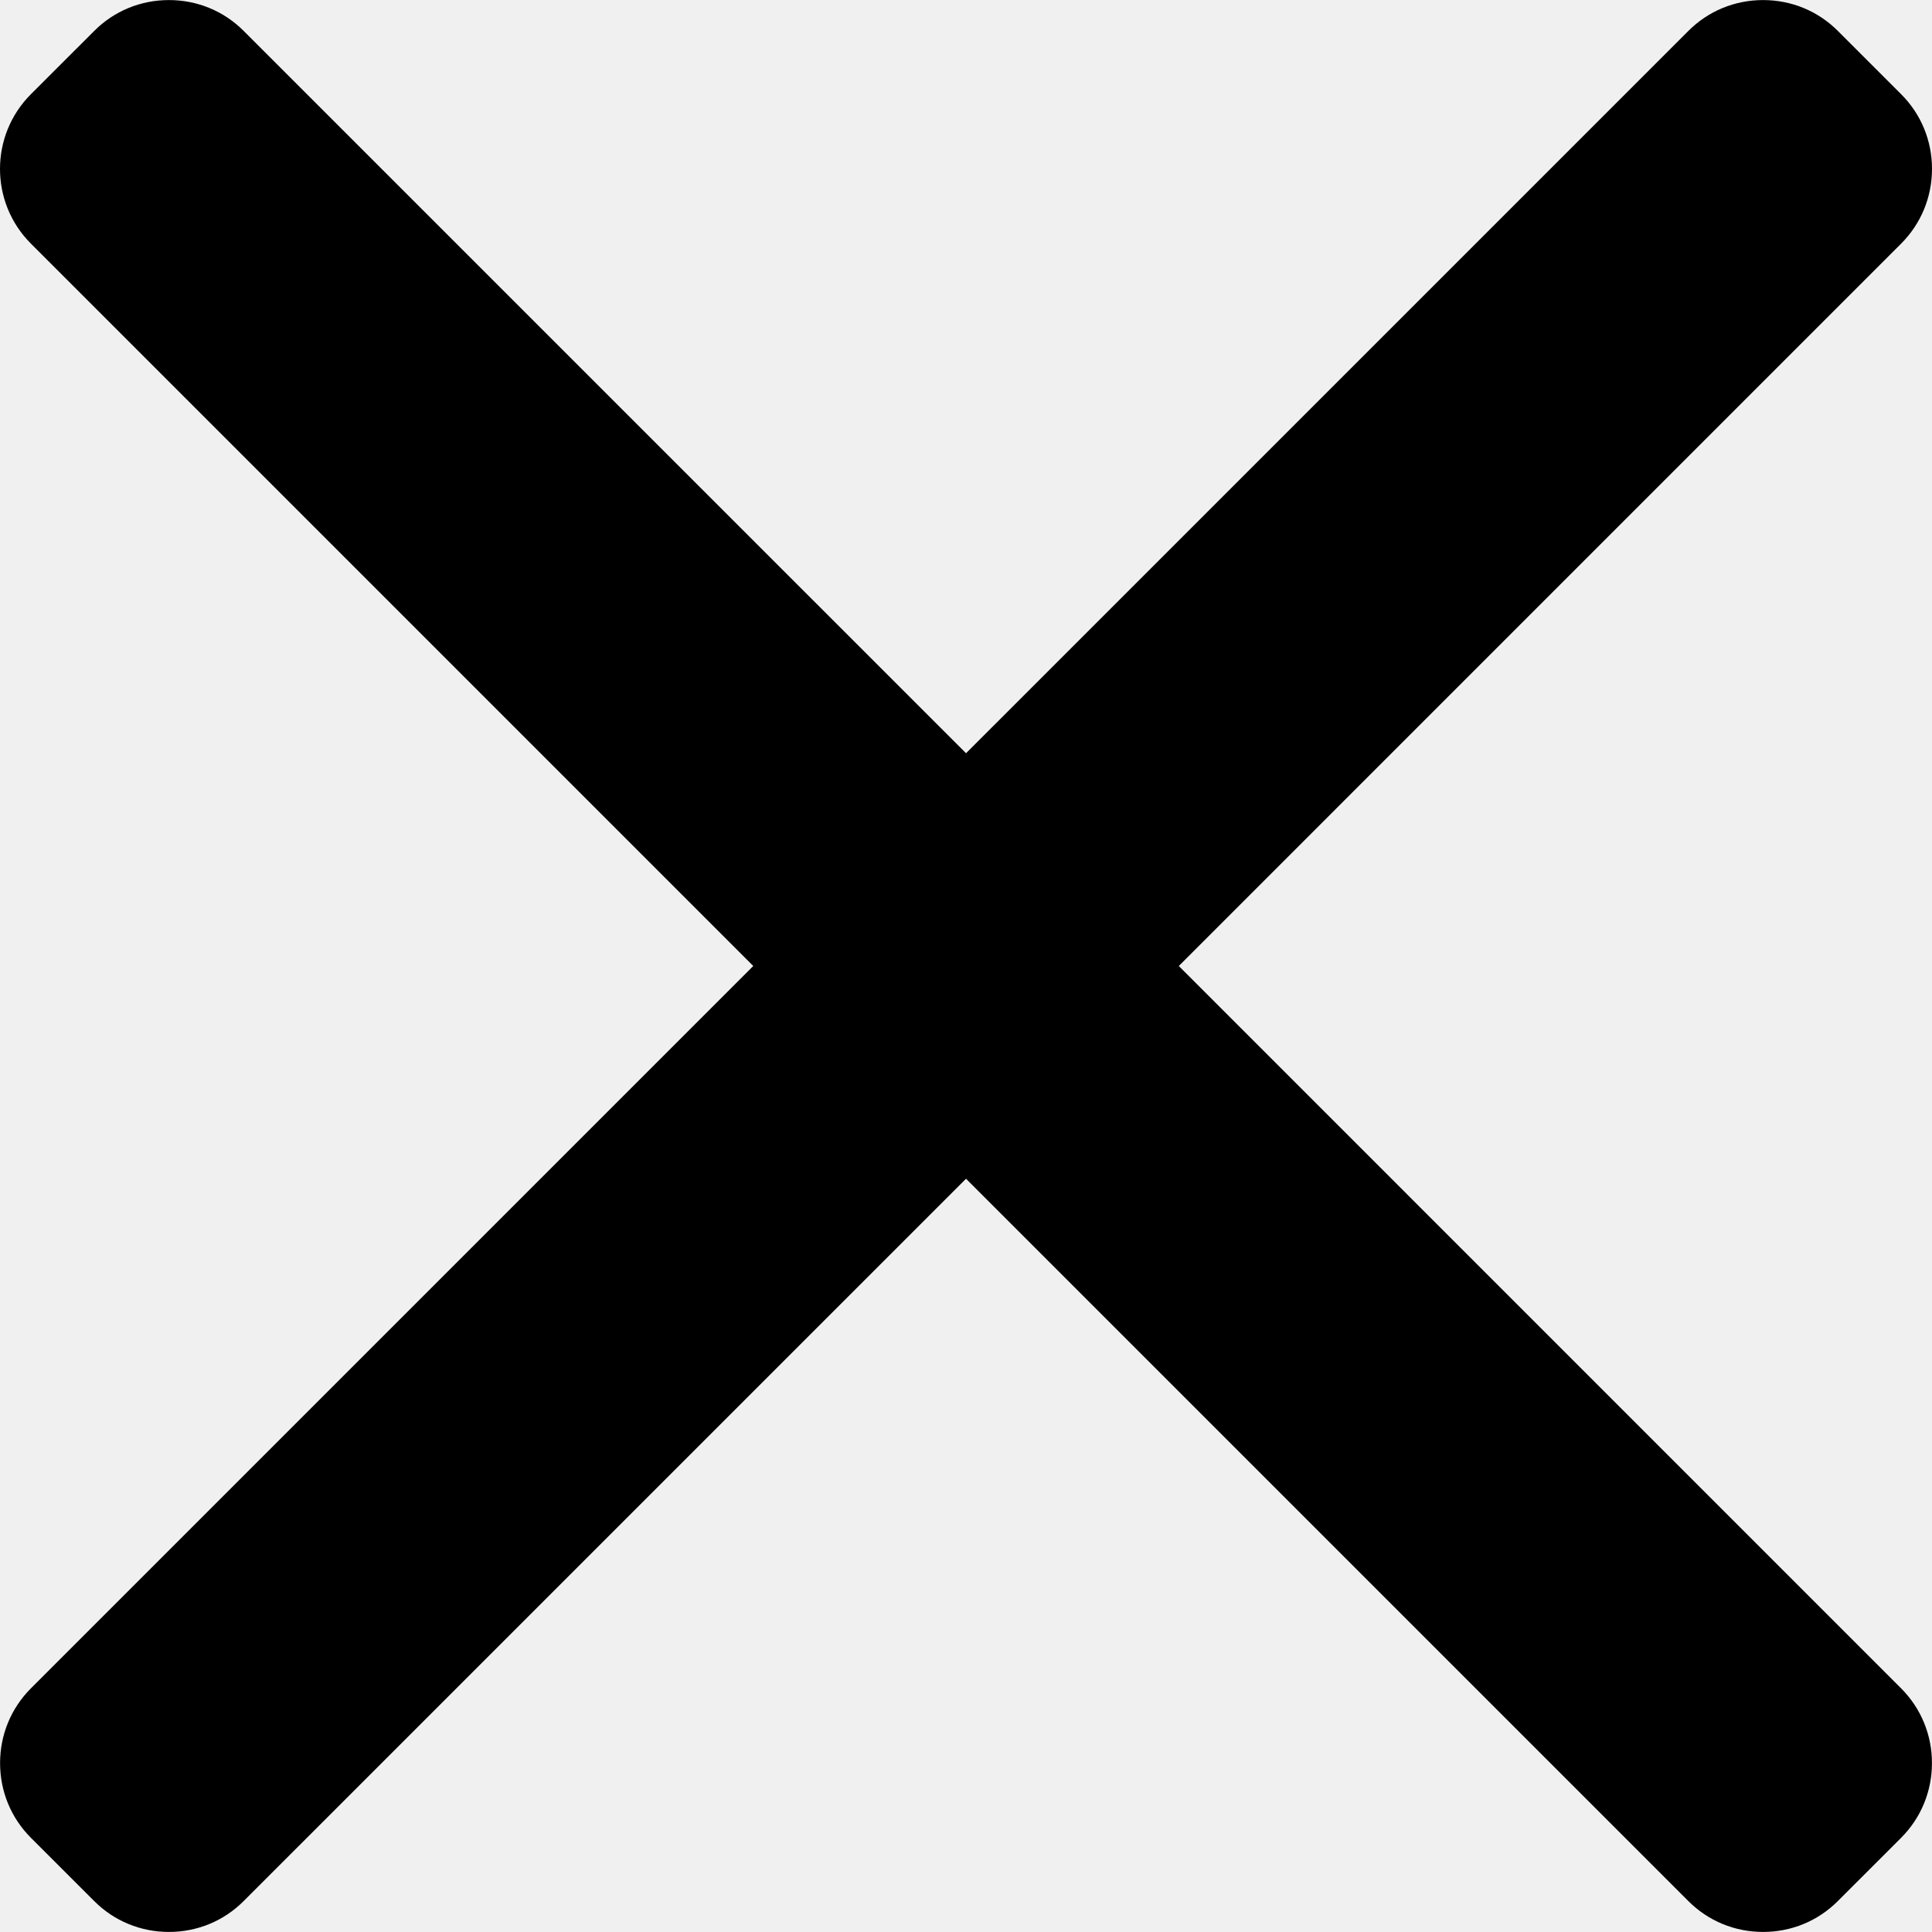
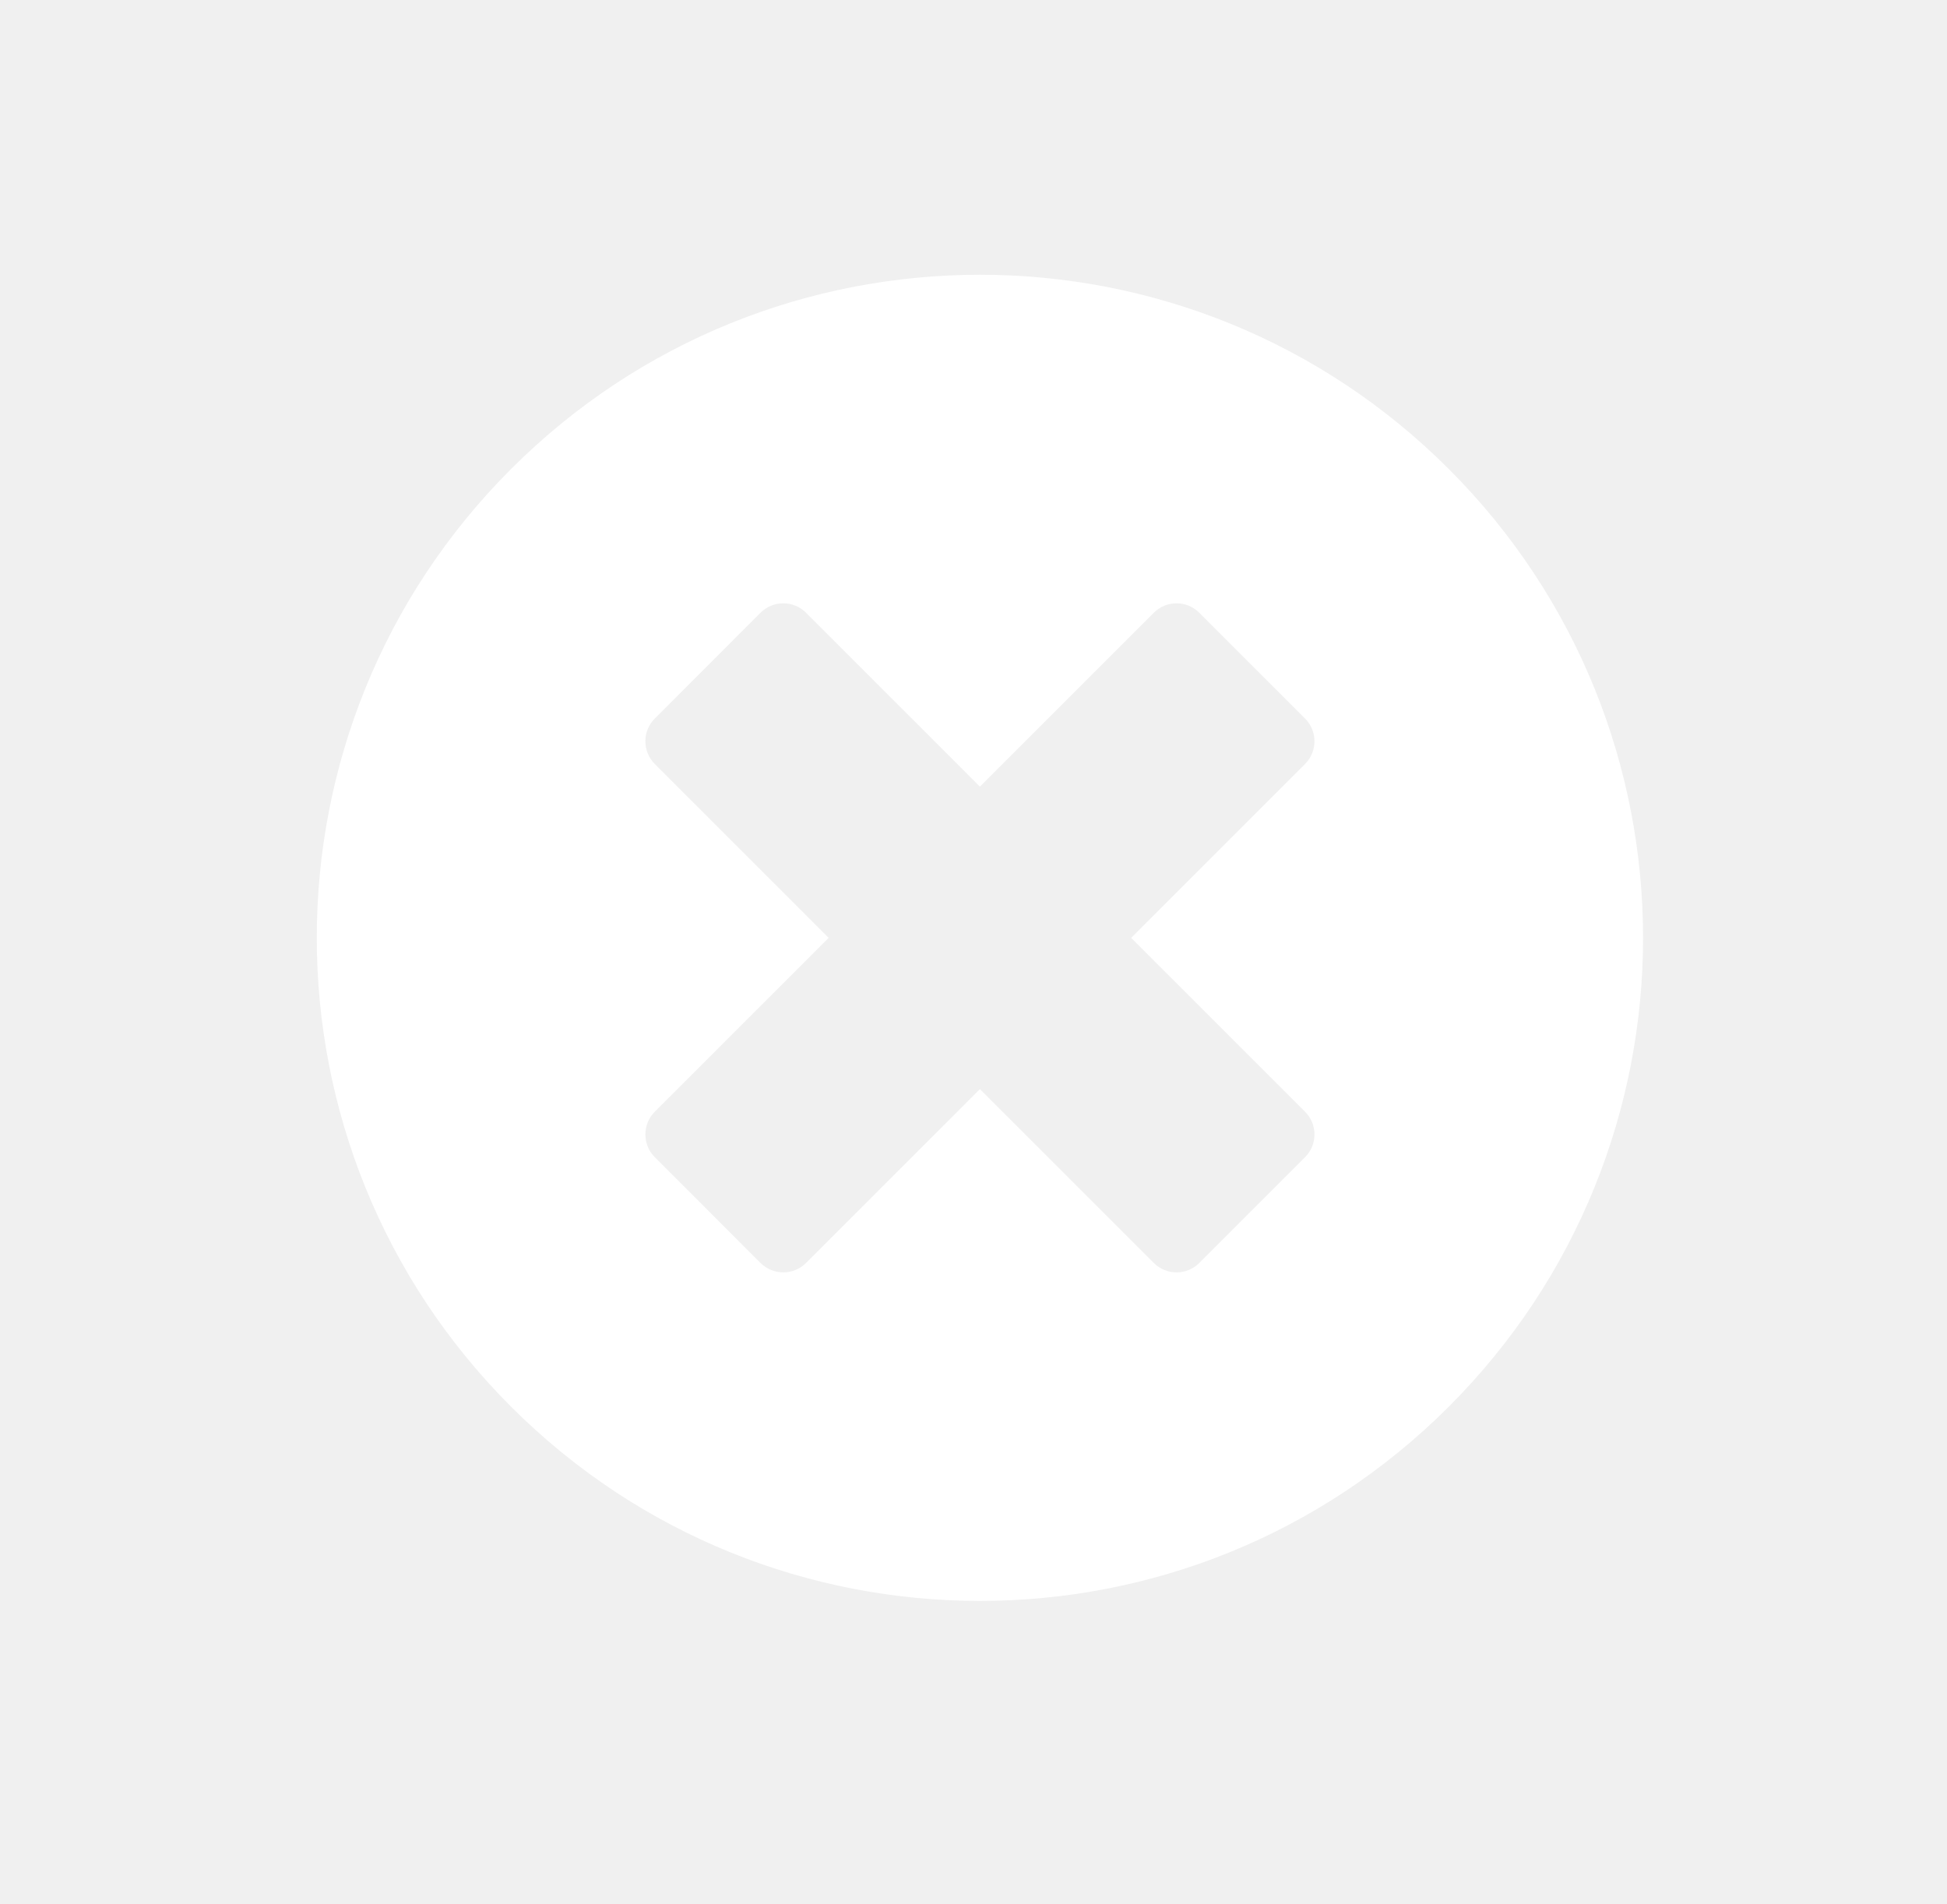
- <svg xmlns="http://www.w3.org/2000/svg" version="1.1" id="Layer_1" x="0px" y="0px" viewBox="0 0 492 492" style="enable-background:new 0 0 492 492;" xml:space="preserve">
-   <g>
-     <g>
-       <path d="M300.188,246L484.14,62.04c5.06-5.064,7.852-11.82,7.86-19.024c0-7.208-2.792-13.972-7.86-19.028L468.02,7.872    c-5.068-5.076-11.824-7.856-19.036-7.856c-7.2,0-13.956,2.78-19.024,7.856L246.008,191.82L62.048,7.872    c-5.06-5.076-11.82-7.856-19.028-7.856c-7.2,0-13.96,2.78-19.02,7.856L7.872,23.988c-10.496,10.496-10.496,27.568,0,38.052    L191.828,246L7.872,429.952c-5.064,5.072-7.852,11.828-7.852,19.032c0,7.204,2.788,13.96,7.852,19.028l16.124,16.116    c5.06,5.072,11.824,7.856,19.02,7.856c7.208,0,13.968-2.784,19.028-7.856l183.96-183.952l183.952,183.952    c5.068,5.072,11.824,7.856,19.024,7.856h0.008c7.204,0,13.96-2.784,19.028-7.856l16.12-16.116    c5.06-5.064,7.852-11.824,7.852-19.028c0-7.204-2.792-13.96-7.852-19.028L300.188,246z" />
-     </g>
-   </g>
-   <g>
- </g>
-   <g>
- </g>
-   <g>
- </g>
-   <g>
- </g>
-   <g>
- </g>
-   <g>
- </g>
-   <g>
- </g>
-   <g>
- </g>
-   <g>
- </g>
-   <g>
- </g>
-   <g>
- </g>
-   <g>
- </g>
-   <g>
- </g>
-   <g>
- </g>
-   <g>
- </g>
+ <svg xmlns="http://www.w3.org/2000/svg" width="45" height="44" viewBox="0 0 45 44" fill="none">
+   <path d="M33.485 10.841C27.499 4.854 17.798 4.854 11.812 10.841C5.825 16.827 5.825 26.528 11.812 32.515C17.798 38.501 27.499 38.501 33.485 32.515C39.472 26.528 39.472 16.827 33.485 10.841ZM27.717 29.194C27.429 29.482 26.957 29.482 26.669 29.194L22.648 25.174L18.628 29.194C18.34 29.482 17.868 29.482 17.579 29.194L15.133 26.747C14.844 26.458 14.844 25.986 15.133 25.698L19.153 21.678L15.133 17.658C14.844 17.369 14.844 16.897 15.133 16.609L17.579 14.162C17.868 13.873 18.34 13.873 18.628 14.162L22.648 18.182L26.669 14.162C26.957 13.873 27.429 13.873 27.717 14.162L30.164 16.609C30.453 16.897 30.453 17.369 30.164 17.658L26.144 21.678L30.164 25.698C30.453 25.986 30.453 26.458 30.164 26.747L27.717 29.194Z" fill="white" />
</svg>
